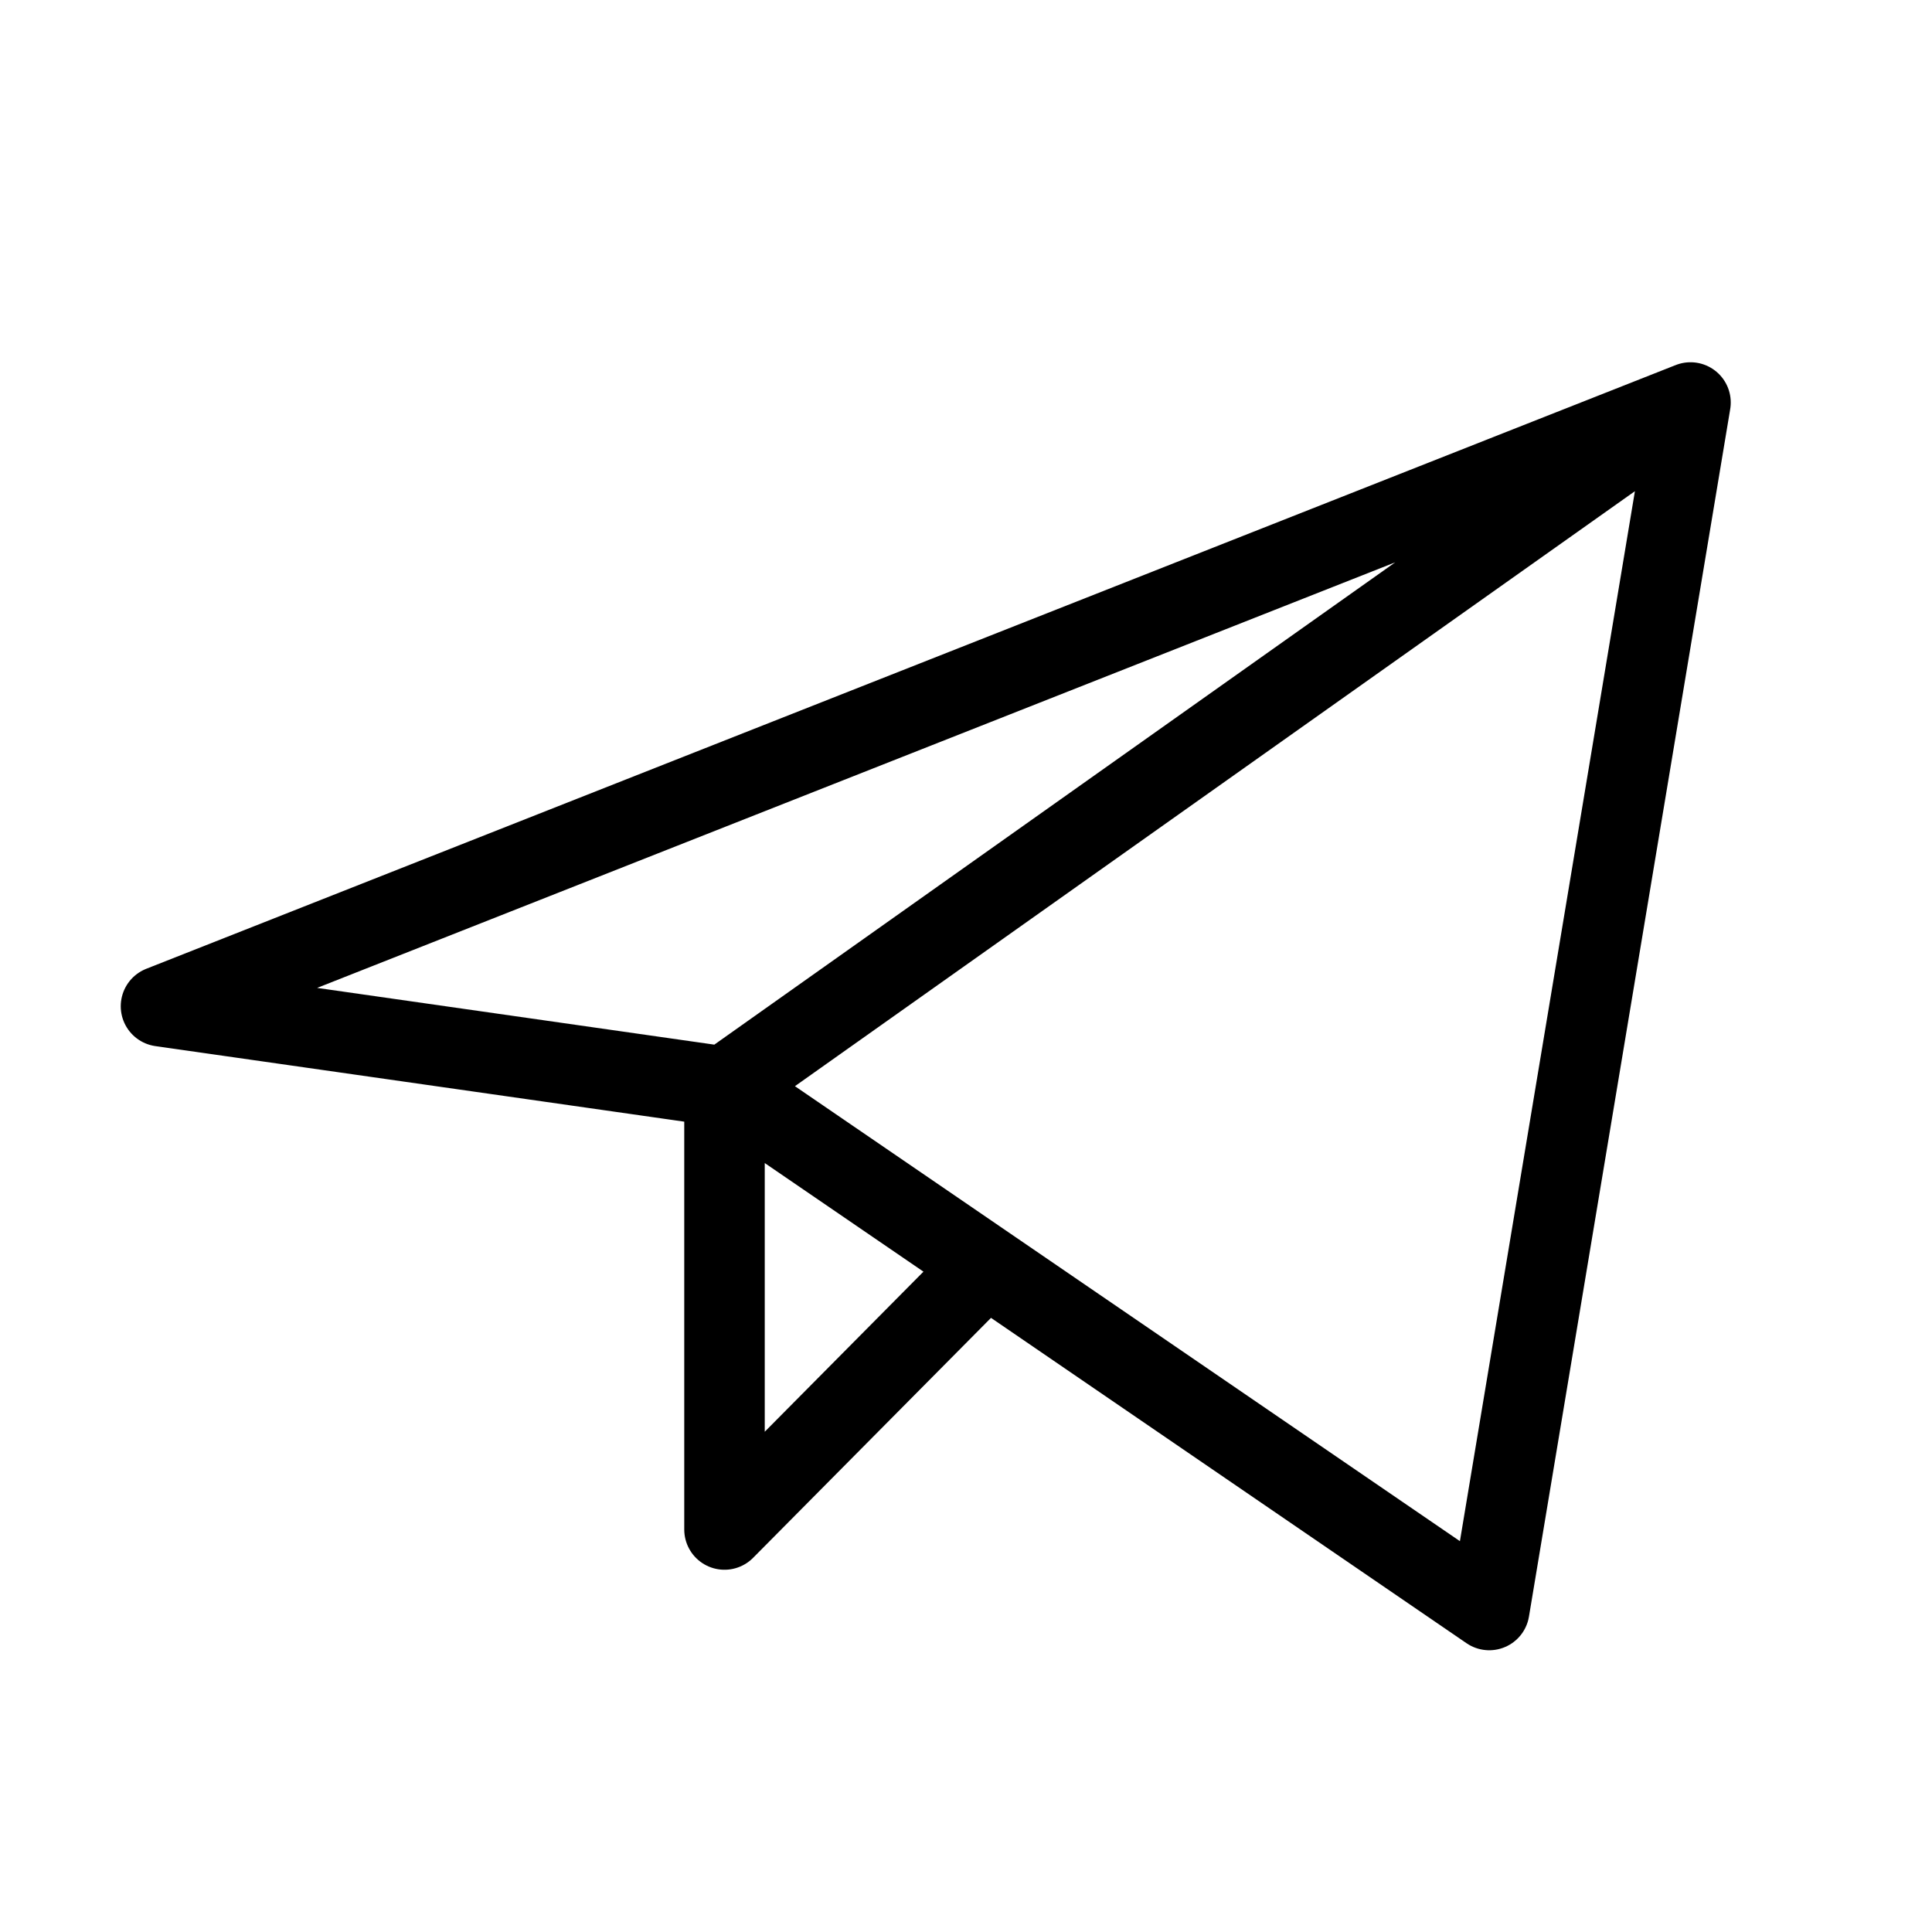
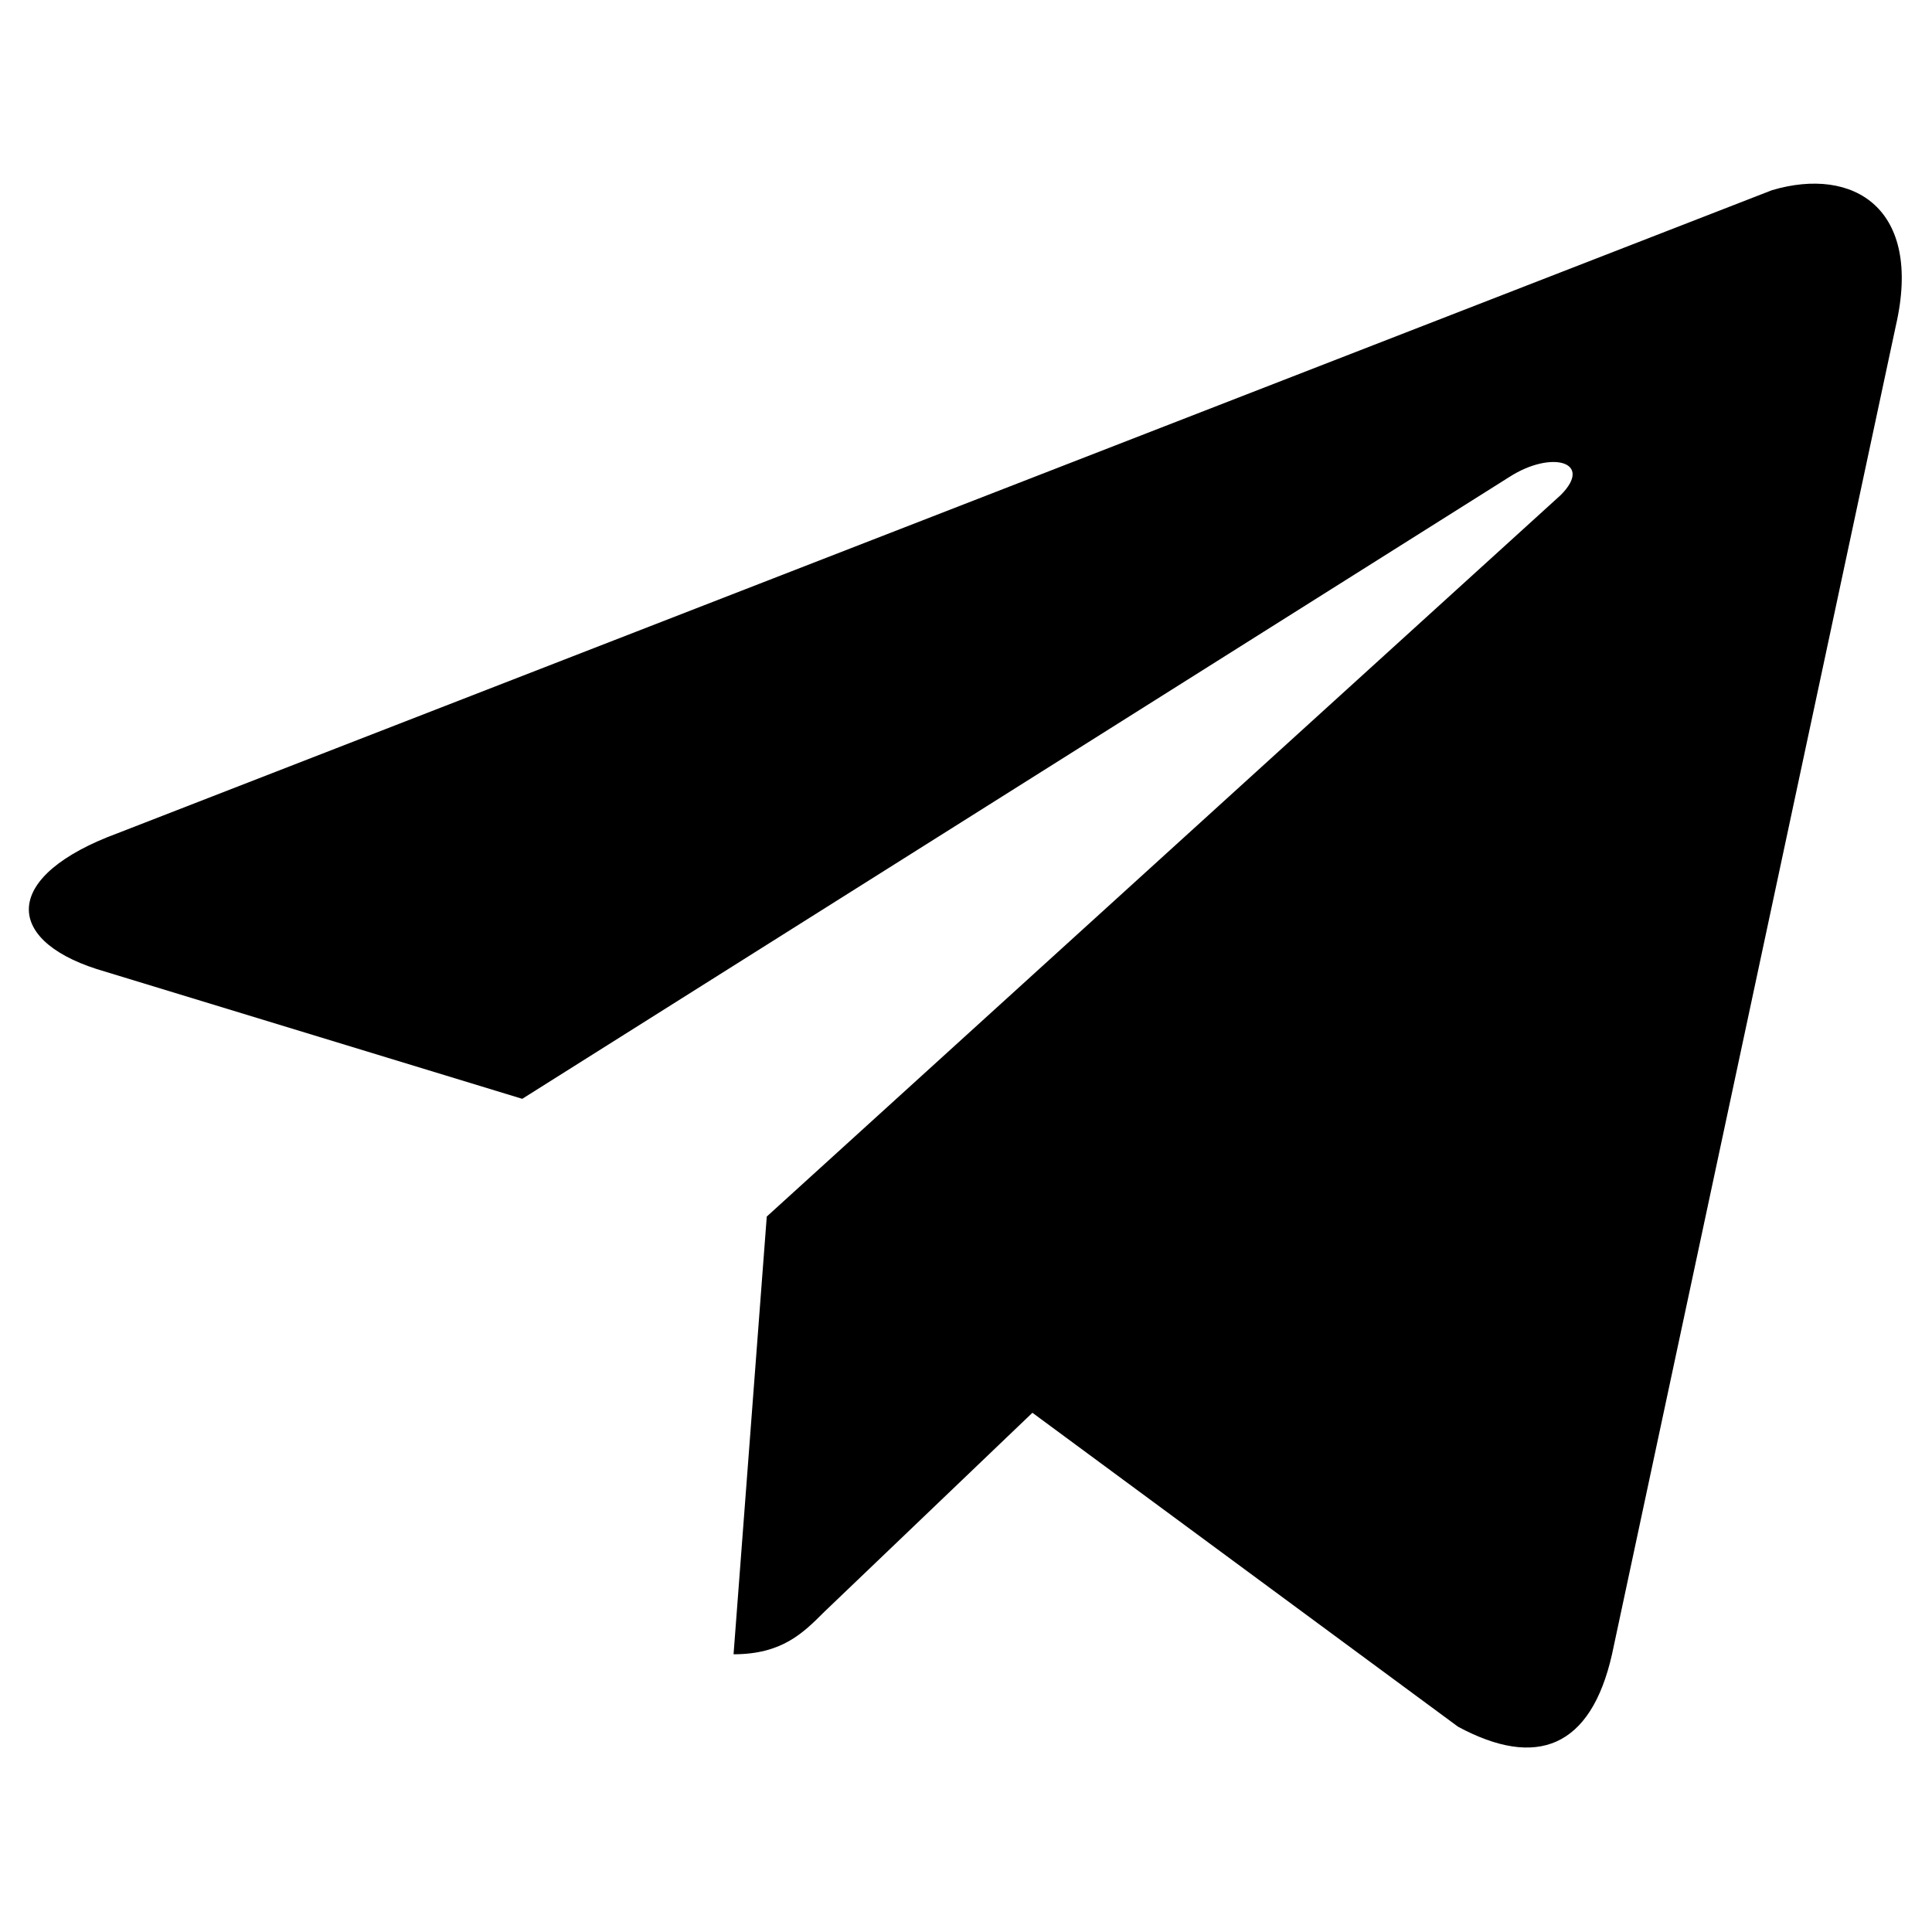
- <svg xmlns="http://www.w3.org/2000/svg" viewBox="0 0 24 24" fill="none" stroke-width="1" color="currentColor">
-   <path stroke="currentColor" stroke-linecap="round" stroke-linejoin="round" d="M21 5 2 12.5l7 1M21 5l-2.5 15L9 13.5M21 5 9 13.5m0 0V19l3.249-3.277" />
+ <svg xmlns="http://www.w3.org/2000/svg" viewBox="0 0 64 64">
+   <path fill="currentColor" d="m62.8 10.8l-9.4 44c-.7 3.1-2.5 3.8-5.1 2.4L34.2 46.8l-6.9 6.6c-.7.7-1.4 1.4-3 1.4l1.1-14.5l26.3-23.9c1.1-1.1-.3-1.5-1.7-.6L17.3 36.4L3.2 32.1c-3.1-1-3.1-3.1.7-4.5L58.7 6.3c2.7-.8 5 .6 4.1 4.5" />
</svg>
